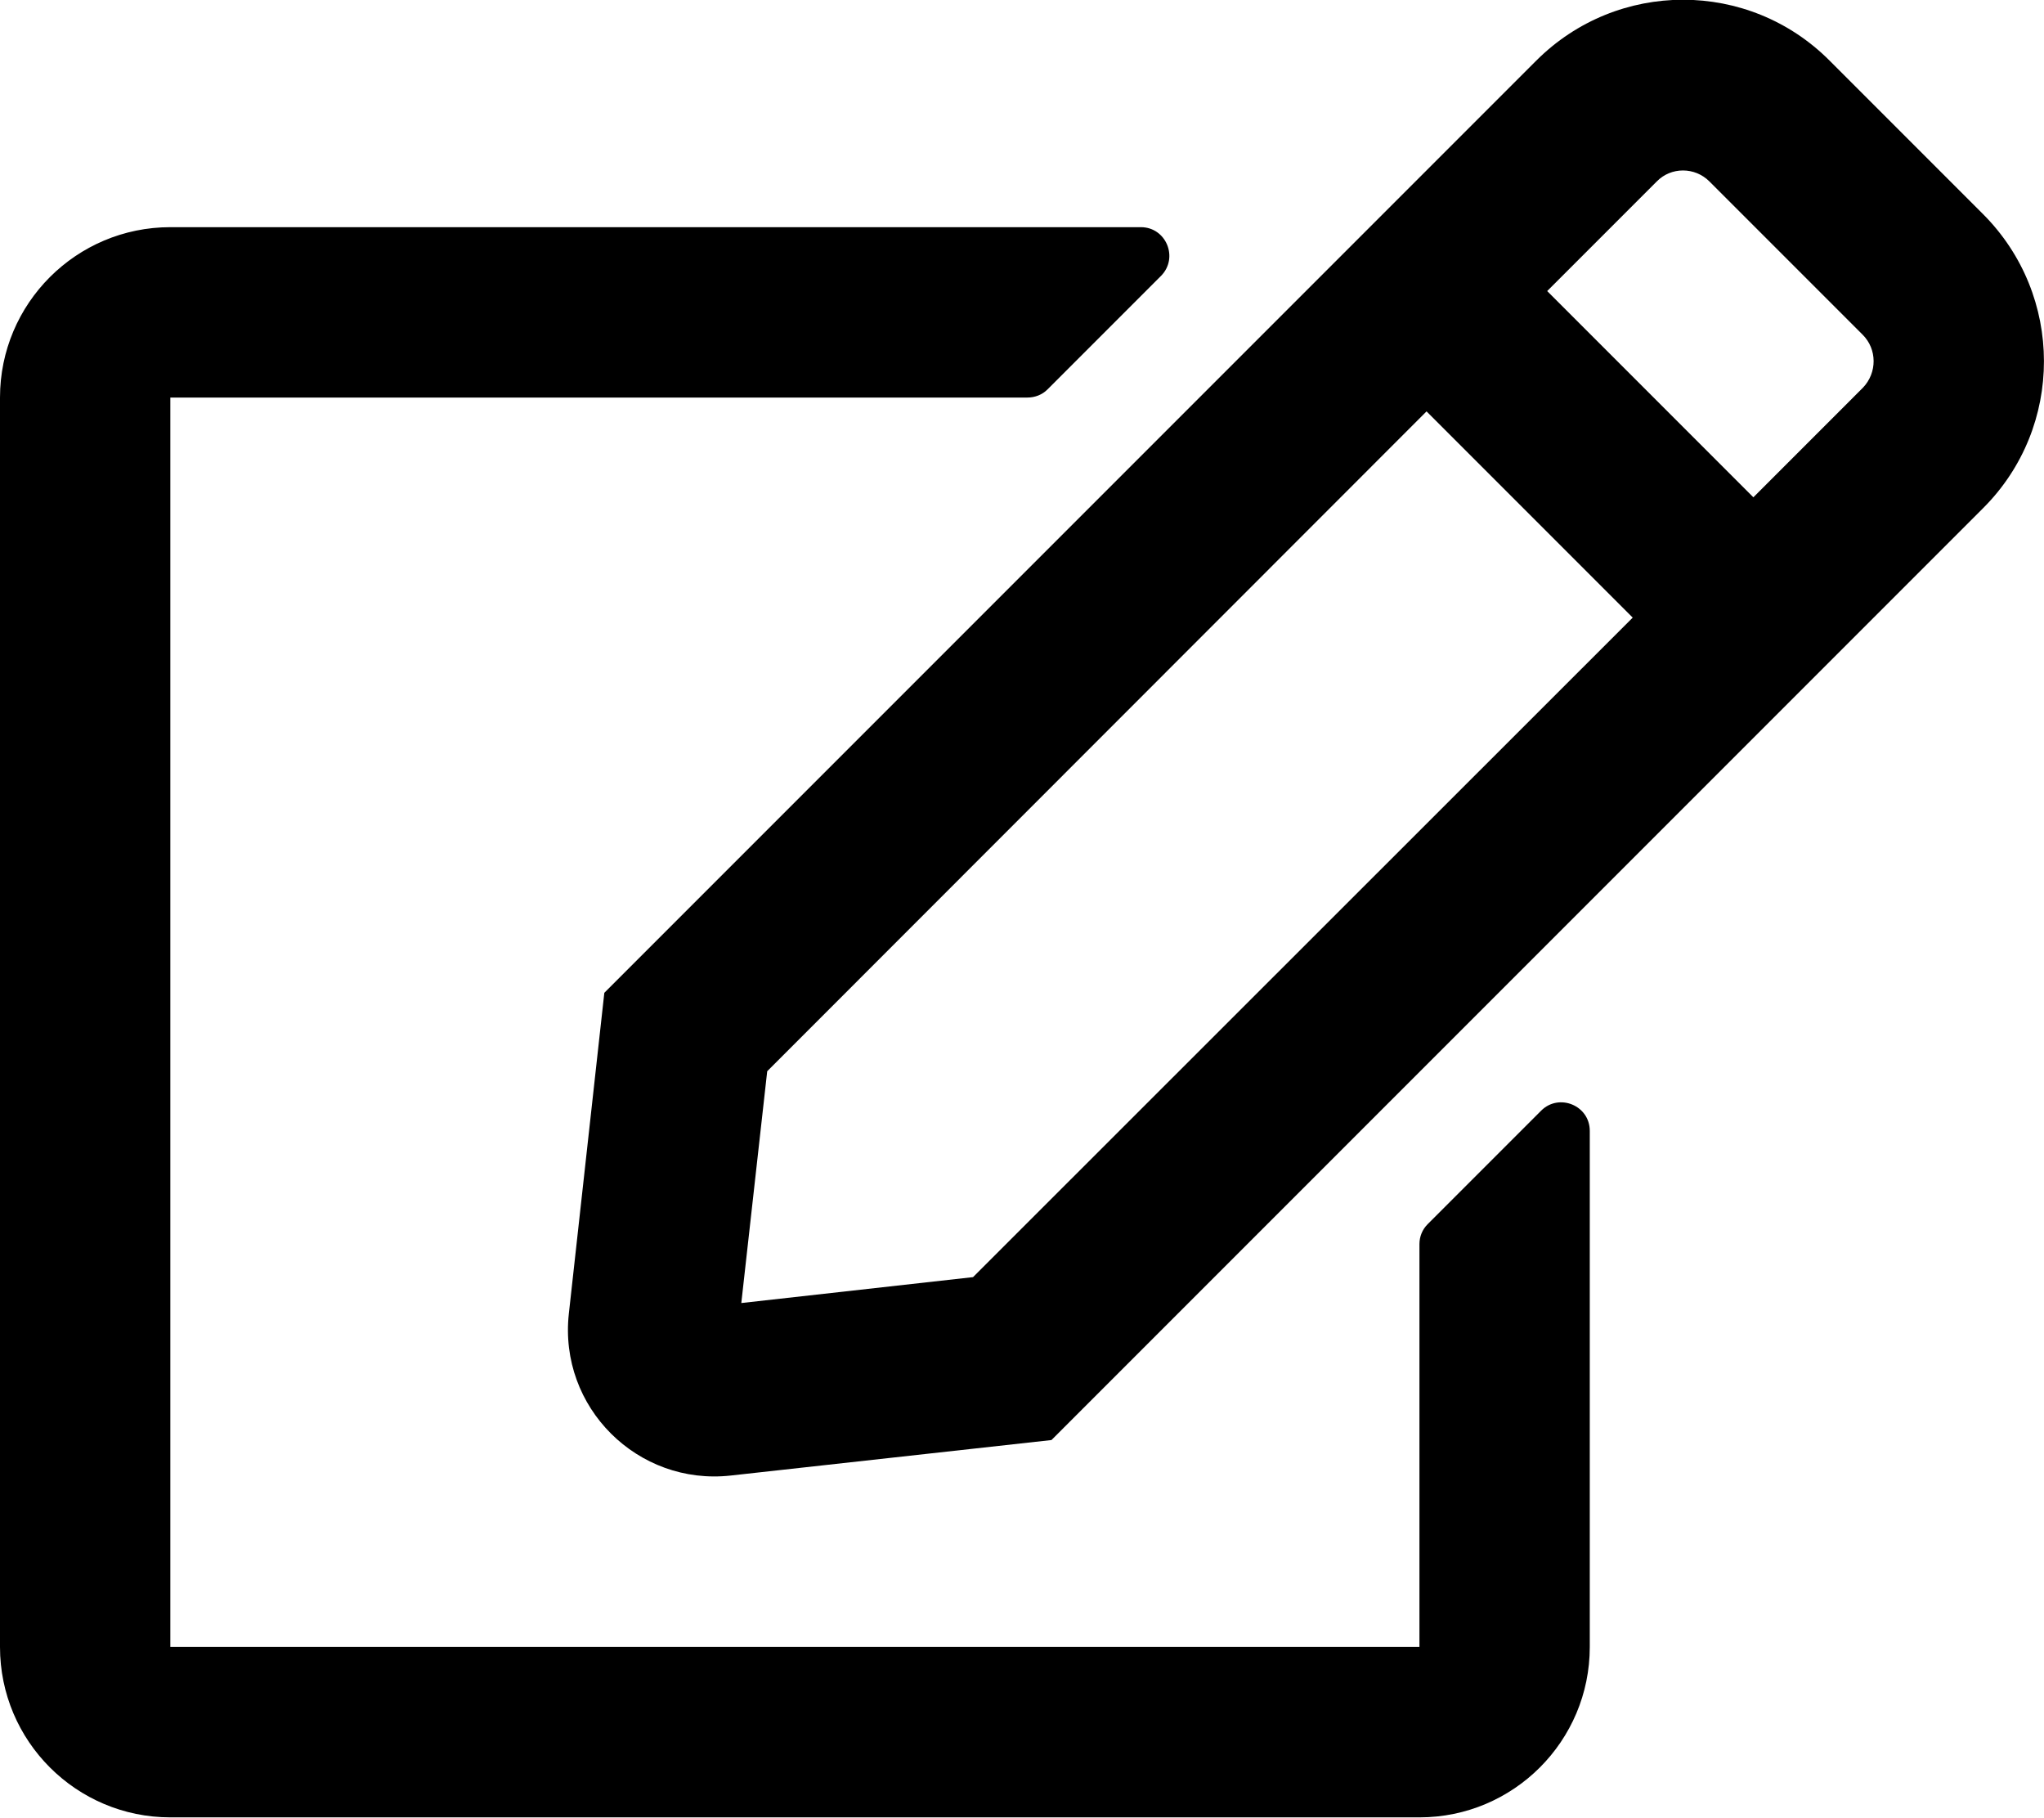
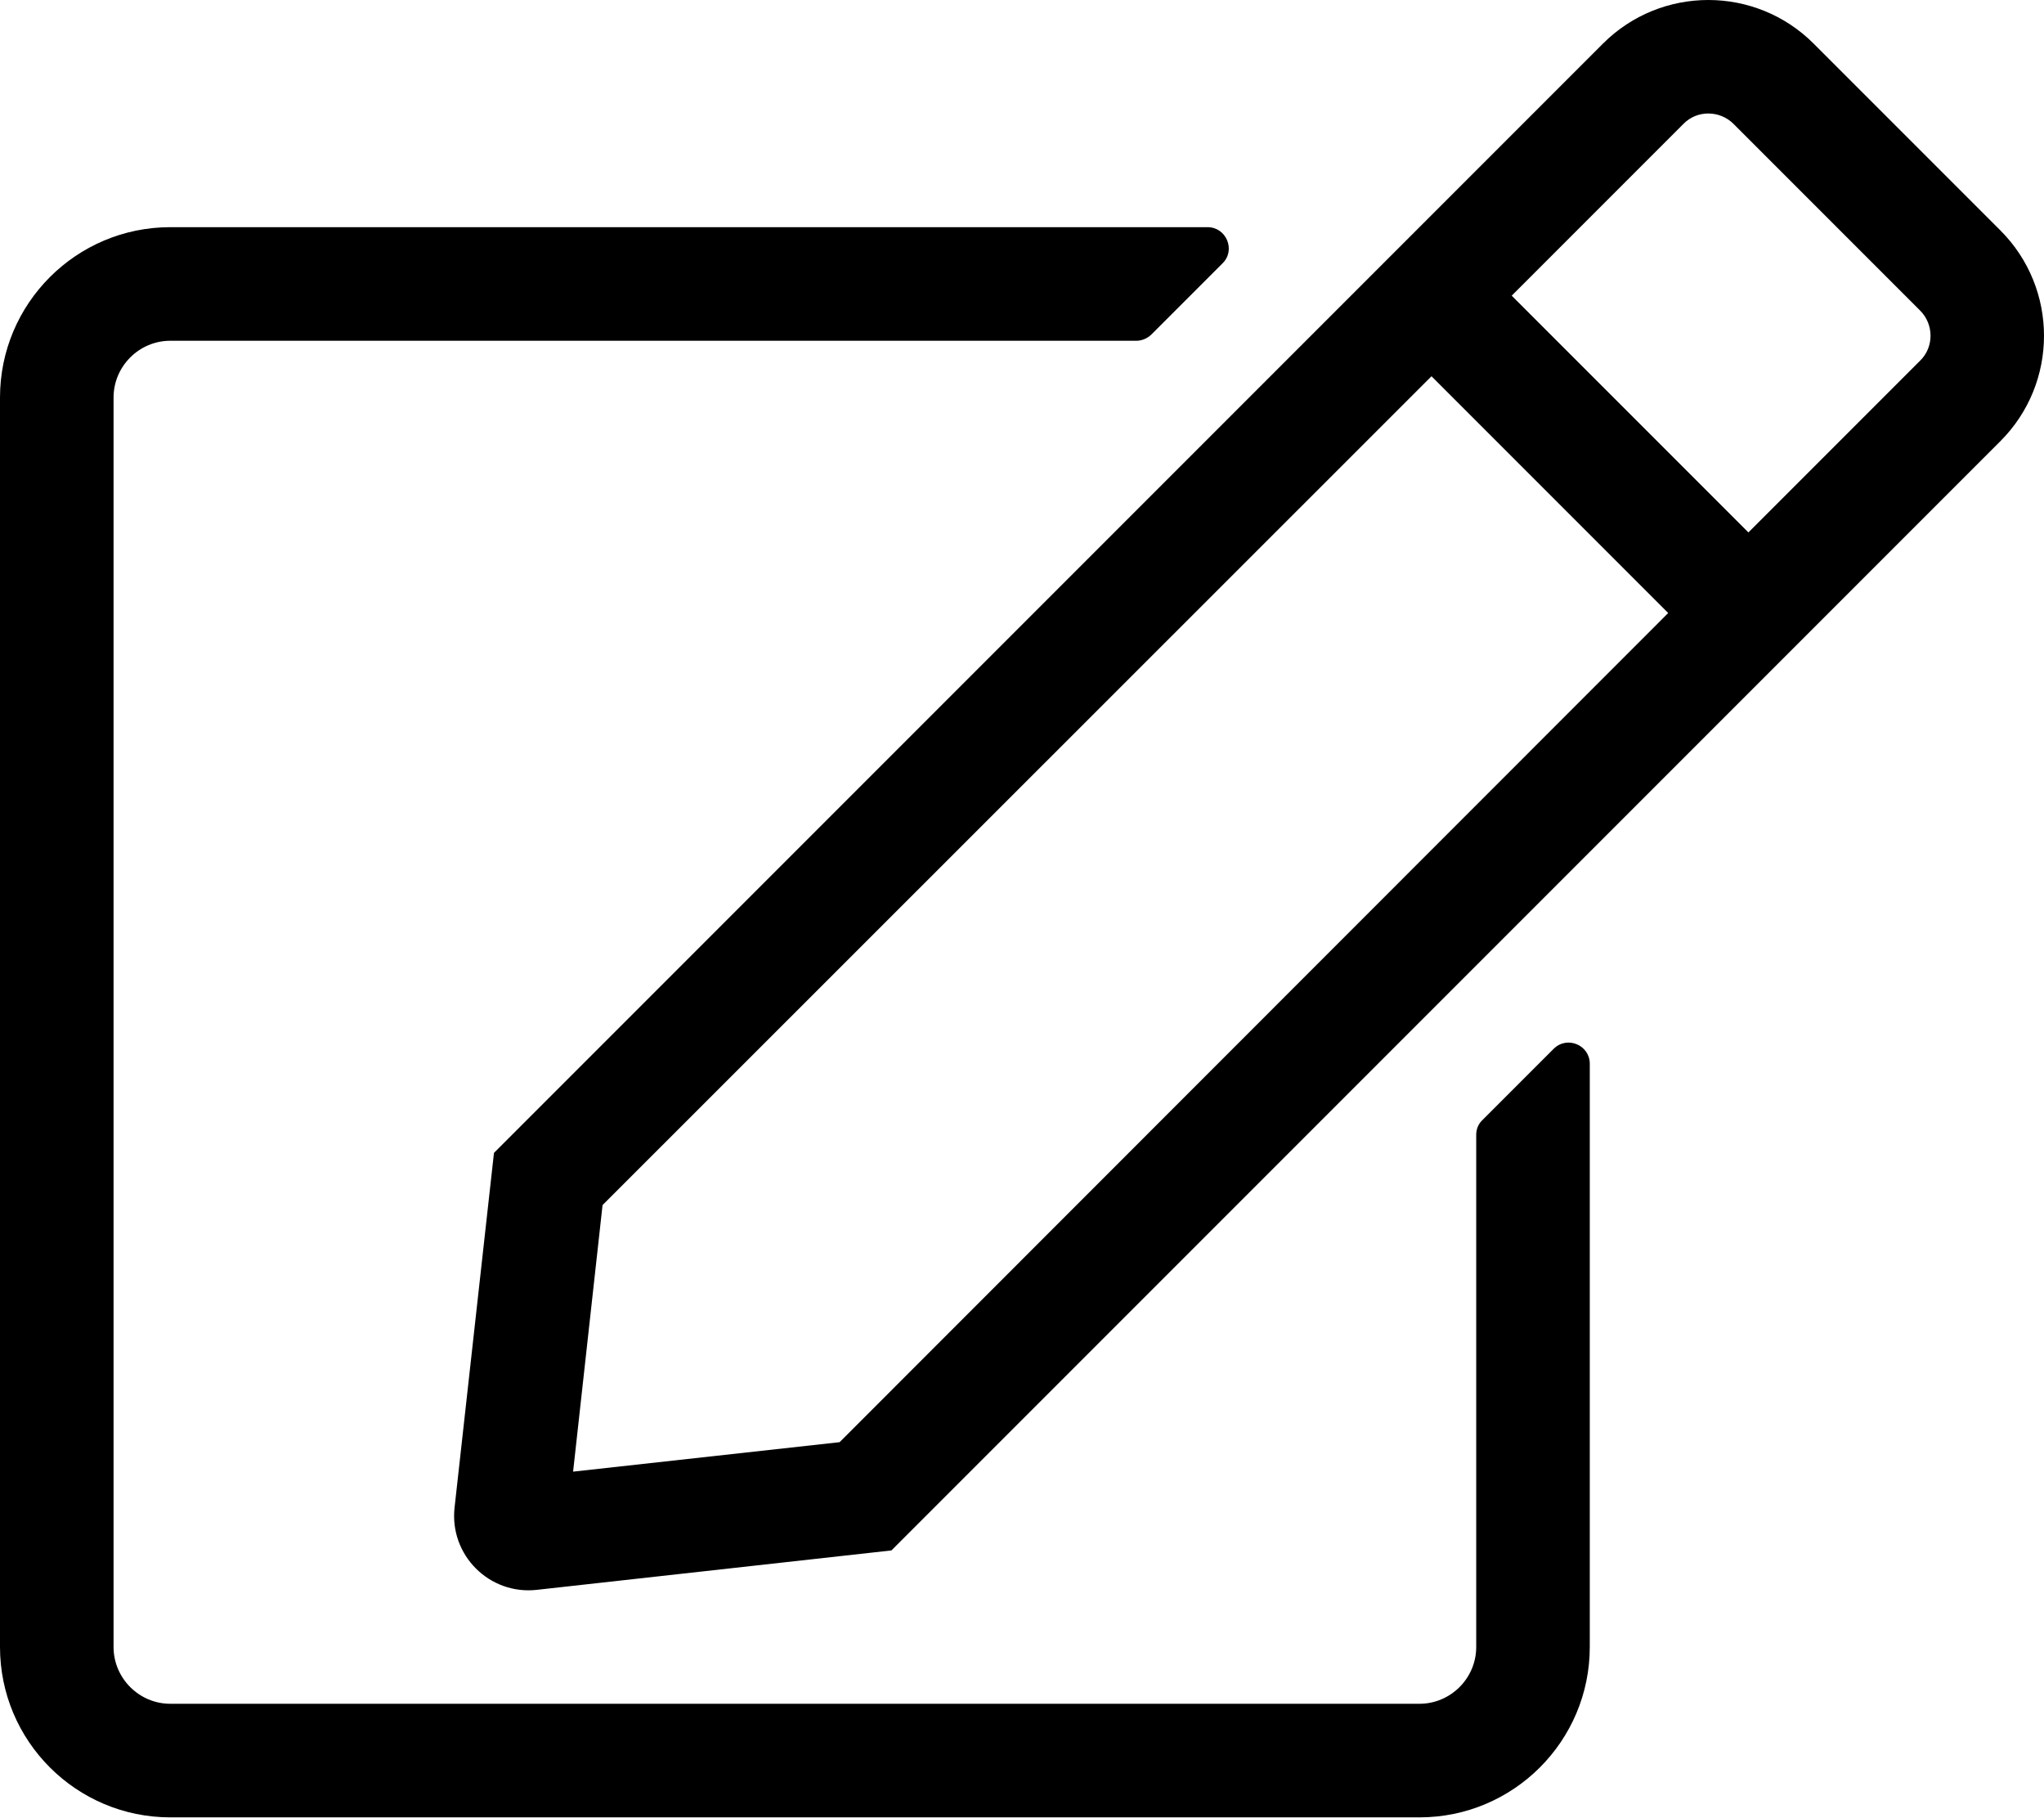
- <svg xmlns="http://www.w3.org/2000/svg" aria-hidden="true" focusable="false" data-prefix="far" data-icon="edit" class="svg-inline--fa fa-edit fa-w-18" role="img" viewBox="0 0 576 512">
-   <path fill="currentColor" d="M402.3 344.9l32-32c5-5 13.7-1.5 13.7 5.7V464c0 26.5-21.5 48-48 48H48c-26.5 0-48-21.5-48-48V112c0-26.5 21.5-48 48-48h273.5c7.1 0 10.7 8.6 5.7 13.7l-32 32c-1.5 1.5-3.5 2.3-5.7 2.3H48v352h352V350.5c0-2.1.8-4.1 2.3-5.6zm156.6-201.8L296.3 405.7l-90.4 10c-26.2 2.9-48.5-19.2-45.6-45.6l10-90.4L432.9 17.1c22.9-22.9 59.9-22.9 82.7 0l43.2 43.2c22.9 22.9 22.9 60 .1 82.8zM460.1 174L402 115.9 216.2 301.8l-7.3 65.3 65.3-7.3L460.1 174zm64.8-79.7l-43.2-43.2c-4.1-4.1-10.8-4.1-14.8 0L436 82l58.1 58.1 30.9-30.9c4-4.2 4-10.8-.1-14.9z" />
+ <svg xmlns="http://www.w3.org/2000/svg" viewBox="0 0 576 512">
+   <path d="M417.8 315.5l20-20c3.8-3.8 10.2-1.1 10.2 4.2V464c0 26.5-21.5 48-48 48H48c-26.5 0-48-21.5-48-48V112c0-26.5 21.5-48 48-48h292.3c5.3 0 8 6.5 4.2 10.2l-20 20c-1.1 1.1-2.7 1.8-4.2 1.8H48c-8.8 0-16 7.2-16 16v352c0 8.8 7.2 16 16 16h352c8.8 0 16-7.2 16-16V319.7c0-1.6.6-3.1 1.8-4.2zm145.9-191.2L251.2 436.8l-99.9 11.1c-13.4 1.5-24.7-9.8-23.2-23.2l11.1-99.9L451.7 12.3c16.4-16.4 43-16.4 59.4 0l52.6 52.6c16.4 16.4 16.4 43 0 59.4zm-93.6 48.4L403.4 106 169.8 339.5l-8.3 75.1 75.1-8.3 233.5-233.6zm71-85.2l-52.6-52.6c-3.8-3.8-10.2-4-14.1 0L426 83.3l66.7 66.7 48.4-48.4c3.9-3.8 3.9-10.2 0-14.1z" />
</svg>
